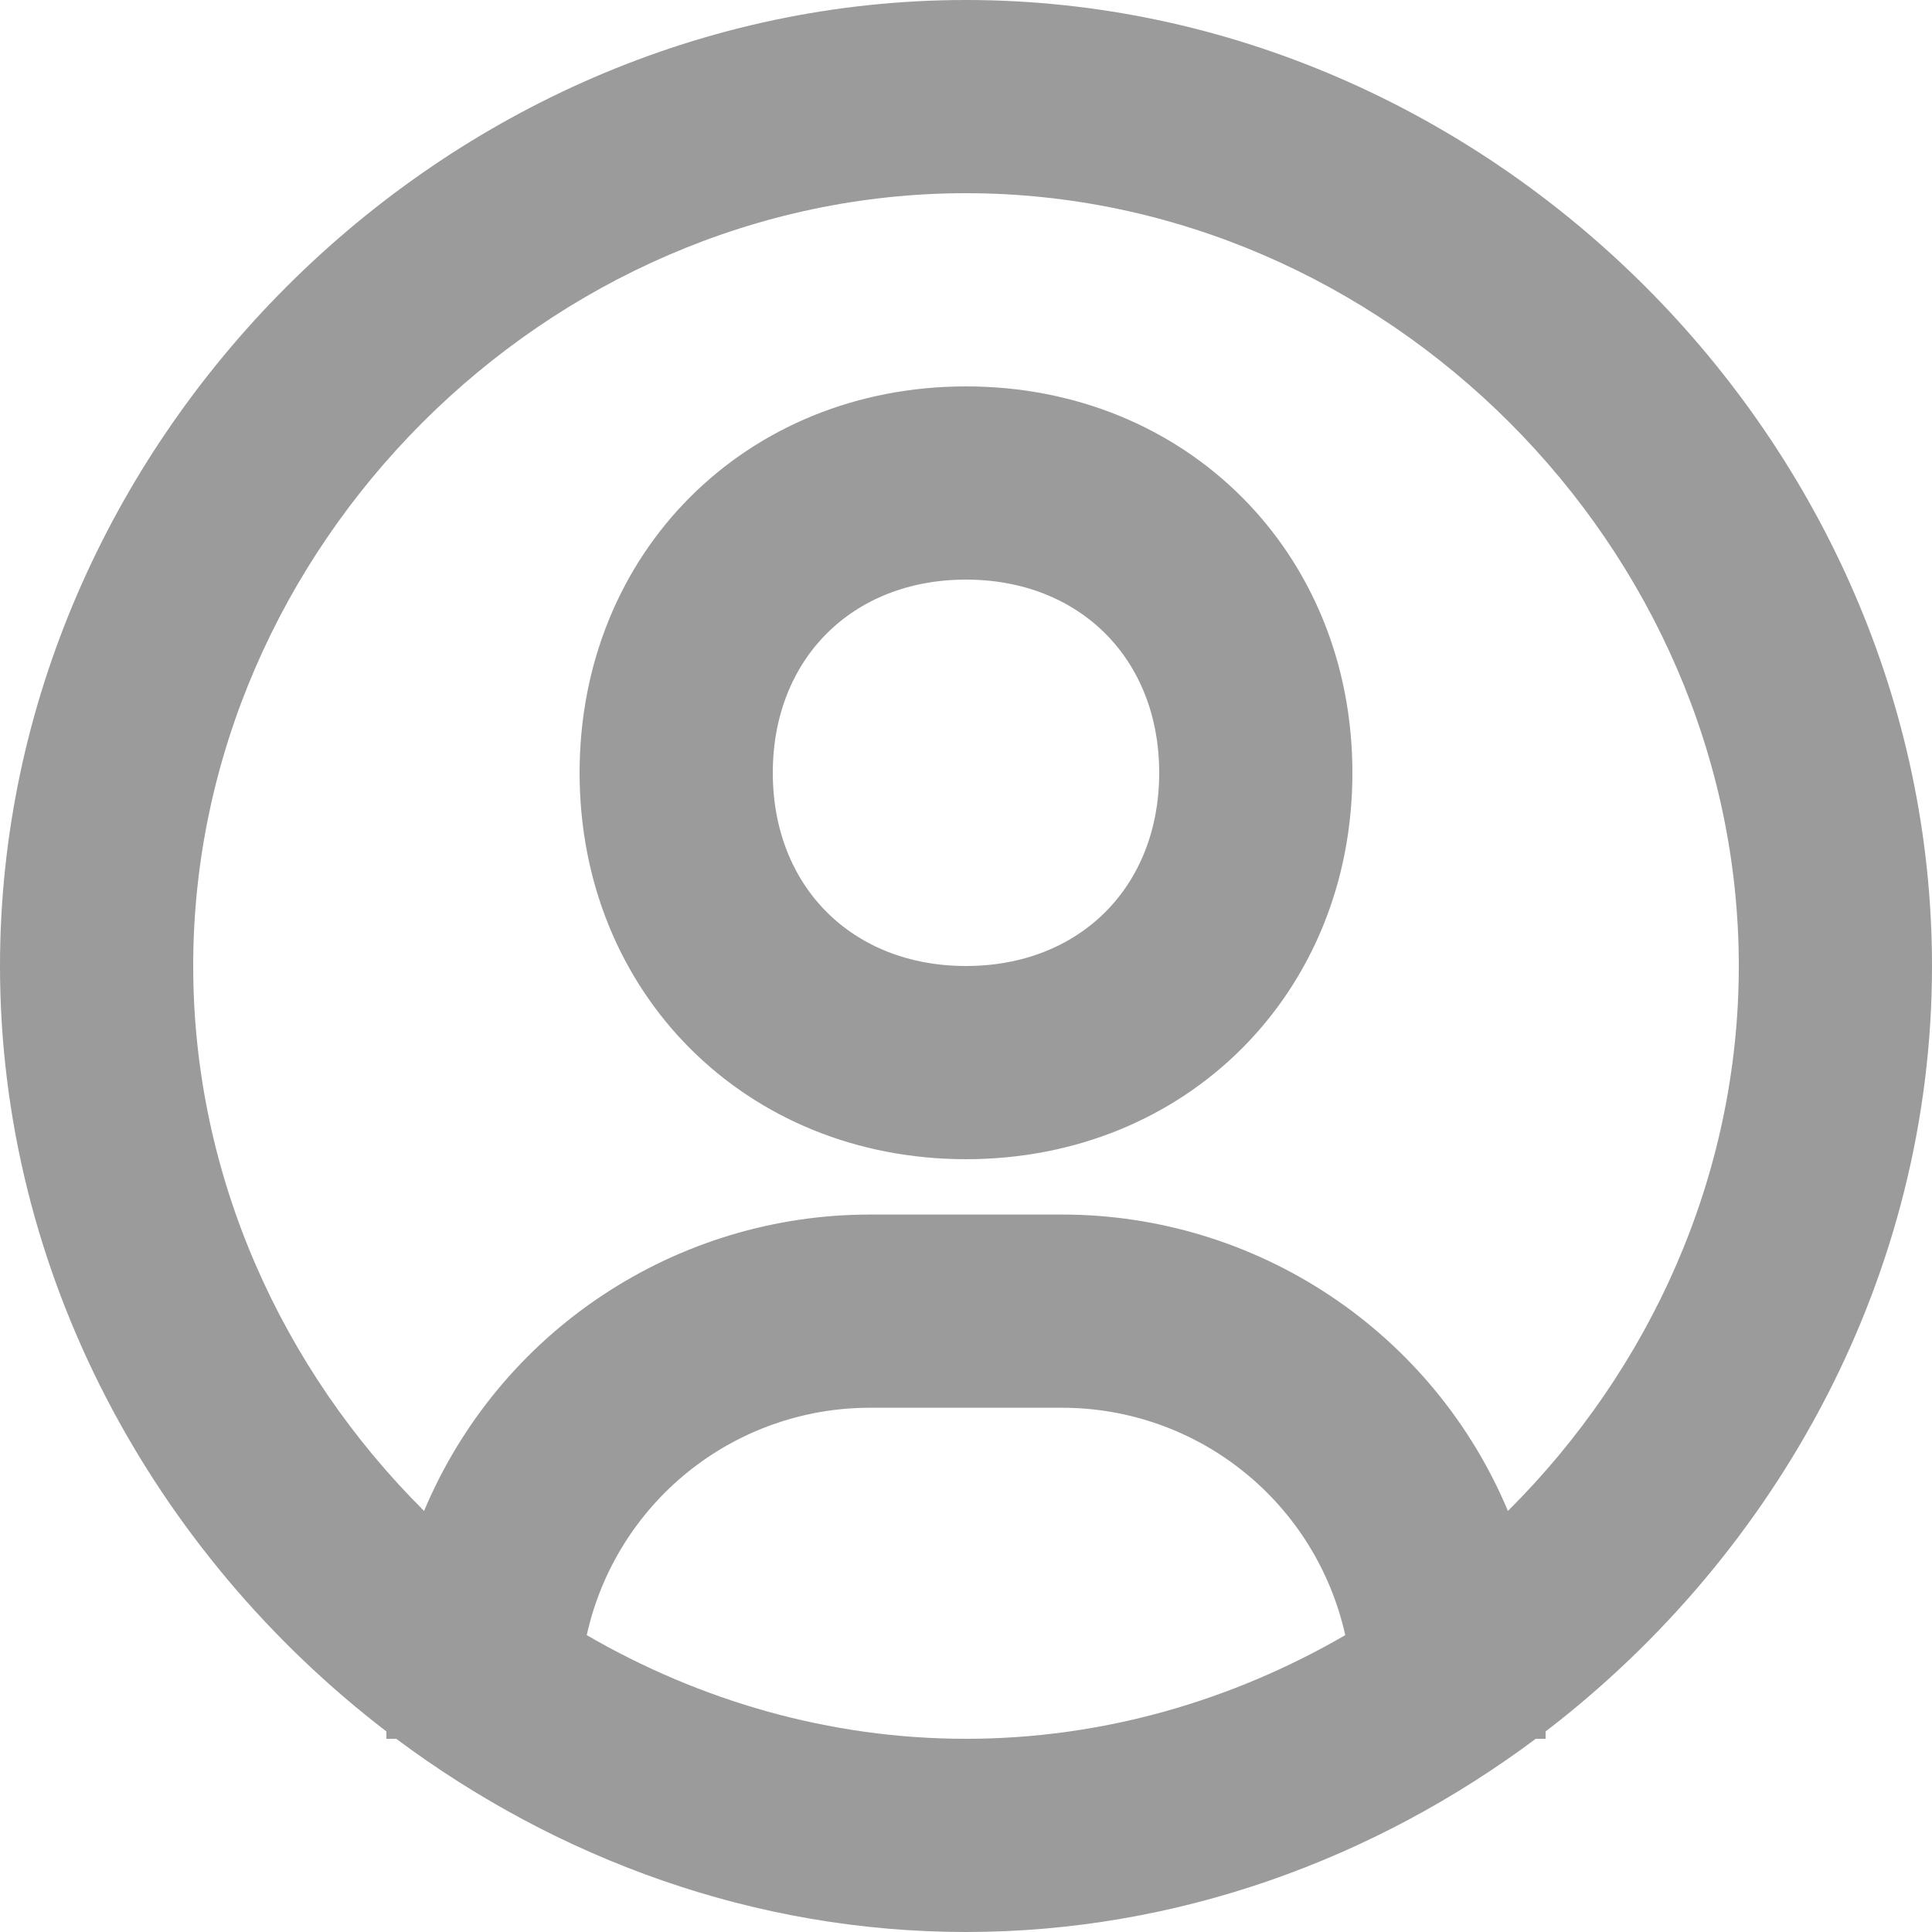
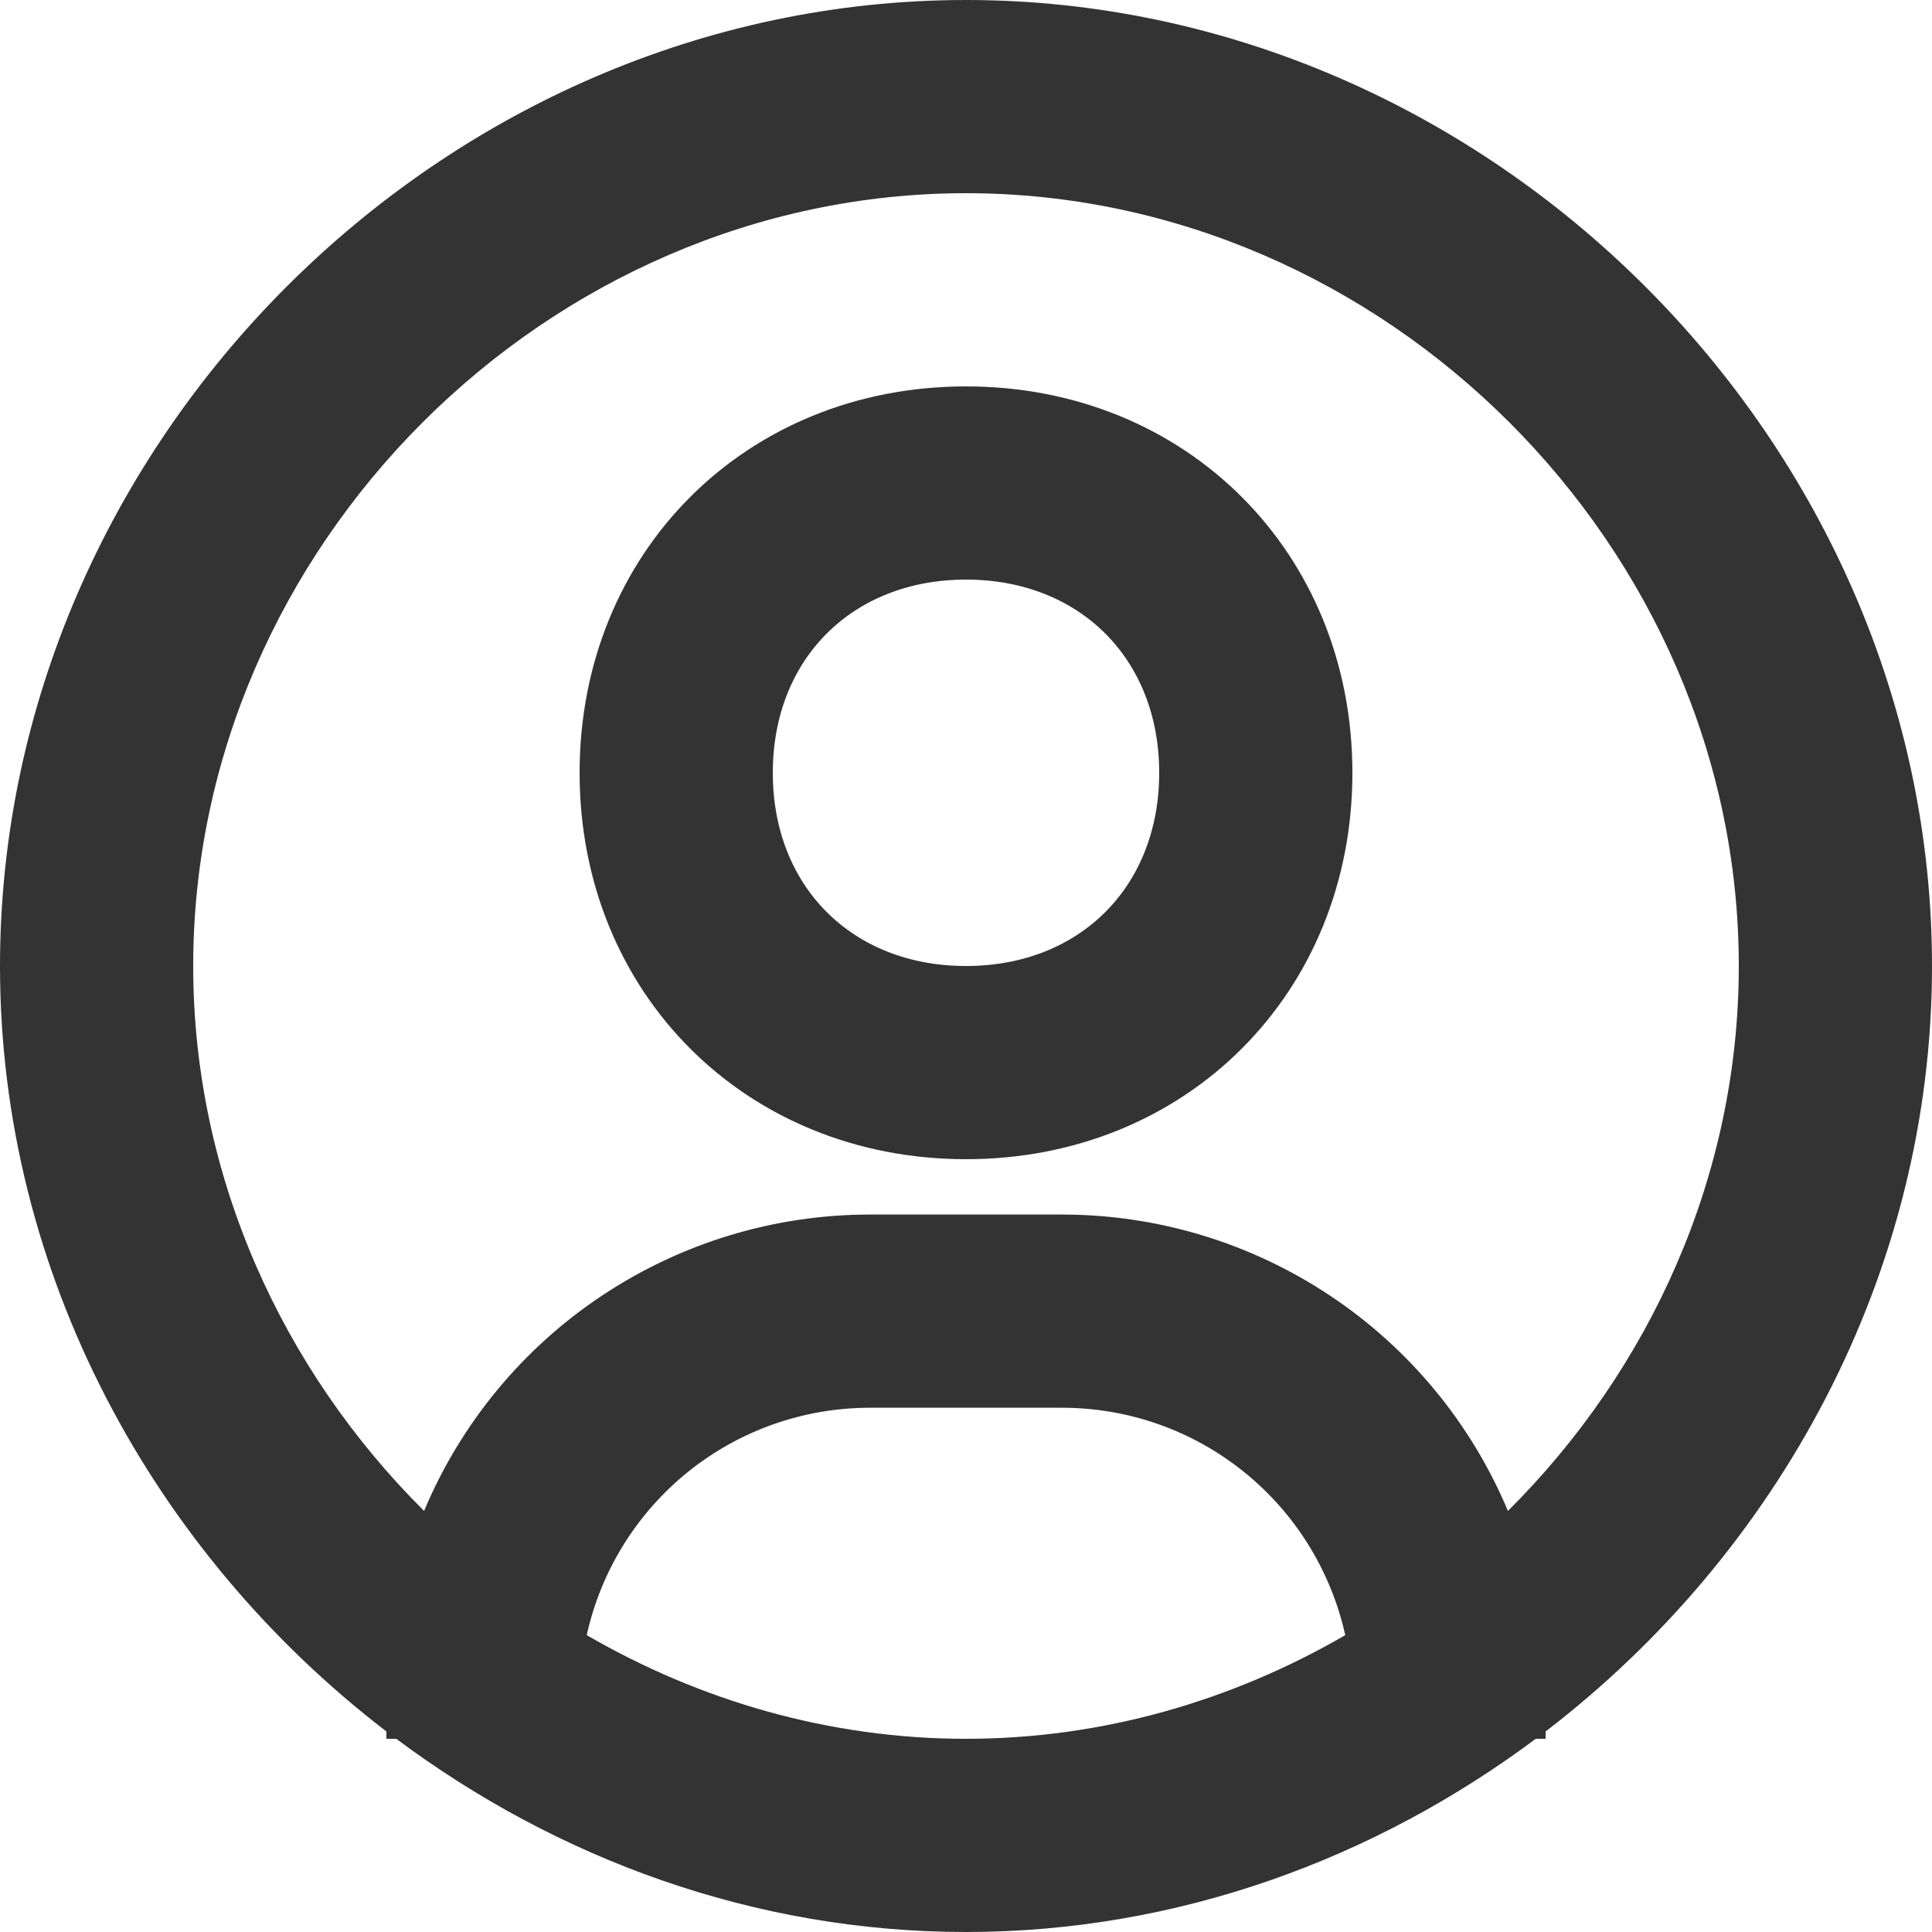
<svg xmlns="http://www.w3.org/2000/svg" width="20" height="20" viewBox="0 0 20 20" fill="none">
-   <path fill-rule="evenodd" clip-rule="evenodd" d="M0 10C0 4.579 4.579 0 10 0C15.421 0 20 4.579 20 10C20 13.19 18.408 16.078 16 17.924V18H15.898C14.23 19.245 12.187 20 10 20C7.813 20 5.77 19.245 4.102 18H4V17.924C1.592 16.078 0 13.189 0 10ZM7.123 15.236C6.592 15.664 6.221 16.26 6.074 16.927C7.242 17.604 8.584 18 10 18C11.416 18 12.758 17.604 13.926 16.927C13.778 16.261 13.408 15.664 12.876 15.236C12.345 14.808 11.683 14.574 11 14.573H9C8.317 14.574 7.655 14.808 7.123 15.236ZM13.768 13.412C14.588 13.957 15.229 14.733 15.61 15.641C17.077 14.182 18 12.176 18 10C18 5.663 14.337 2 10 2C5.663 2 2 5.663 2 10C2 12.176 2.923 14.182 4.39 15.641C4.771 14.733 5.412 13.957 6.232 13.412C7.052 12.866 8.015 12.574 9 12.573H11C11.985 12.574 12.948 12.866 13.768 13.412ZM6 8C6 5.72 7.72 4 10 4C12.28 4 14 5.72 14 8C14 10.28 12.28 12 10 12C7.72 12 6 10.28 6 8ZM8 8C8 9.178 8.822 10 10 10C11.178 10 12 9.178 12 8C12 6.822 11.178 6 10 6C8.822 6 8 6.822 8 8Z" fill="#9B9B9B" />
+   <path fill-rule="evenodd" clip-rule="evenodd" d="M0 10C0 4.579 4.579 0 10 0C15.421 0 20 4.579 20 10C20 13.19 18.408 16.078 16 17.924V18H15.898C14.23 19.245 12.187 20 10 20C7.813 20 5.77 19.245 4.102 18H4V17.924C1.592 16.078 0 13.189 0 10ZM7.123 15.236C6.592 15.664 6.221 16.26 6.074 16.927C7.242 17.604 8.584 18 10 18C11.416 18 12.758 17.604 13.926 16.927C13.778 16.261 13.408 15.664 12.876 15.236C12.345 14.808 11.683 14.574 11 14.573H9C8.317 14.574 7.655 14.808 7.123 15.236ZM13.768 13.412C14.588 13.957 15.229 14.733 15.61 15.641C17.077 14.182 18 12.176 18 10C18 5.663 14.337 2 10 2C5.663 2 2 5.663 2 10C2 12.176 2.923 14.182 4.39 15.641C4.771 14.733 5.412 13.957 6.232 13.412C7.052 12.866 8.015 12.574 9 12.573H11C11.985 12.574 12.948 12.866 13.768 13.412ZM6 8C6 5.72 7.72 4 10 4C12.28 4 14 5.72 14 8C14 10.28 12.28 12 10 12C7.72 12 6 10.28 6 8ZM8 8C8 9.178 8.822 10 10 10C11.178 10 12 9.178 12 8C12 6.822 11.178 6 10 6C8.822 6 8 6.822 8 8Z" fill="#333333" />
</svg>
